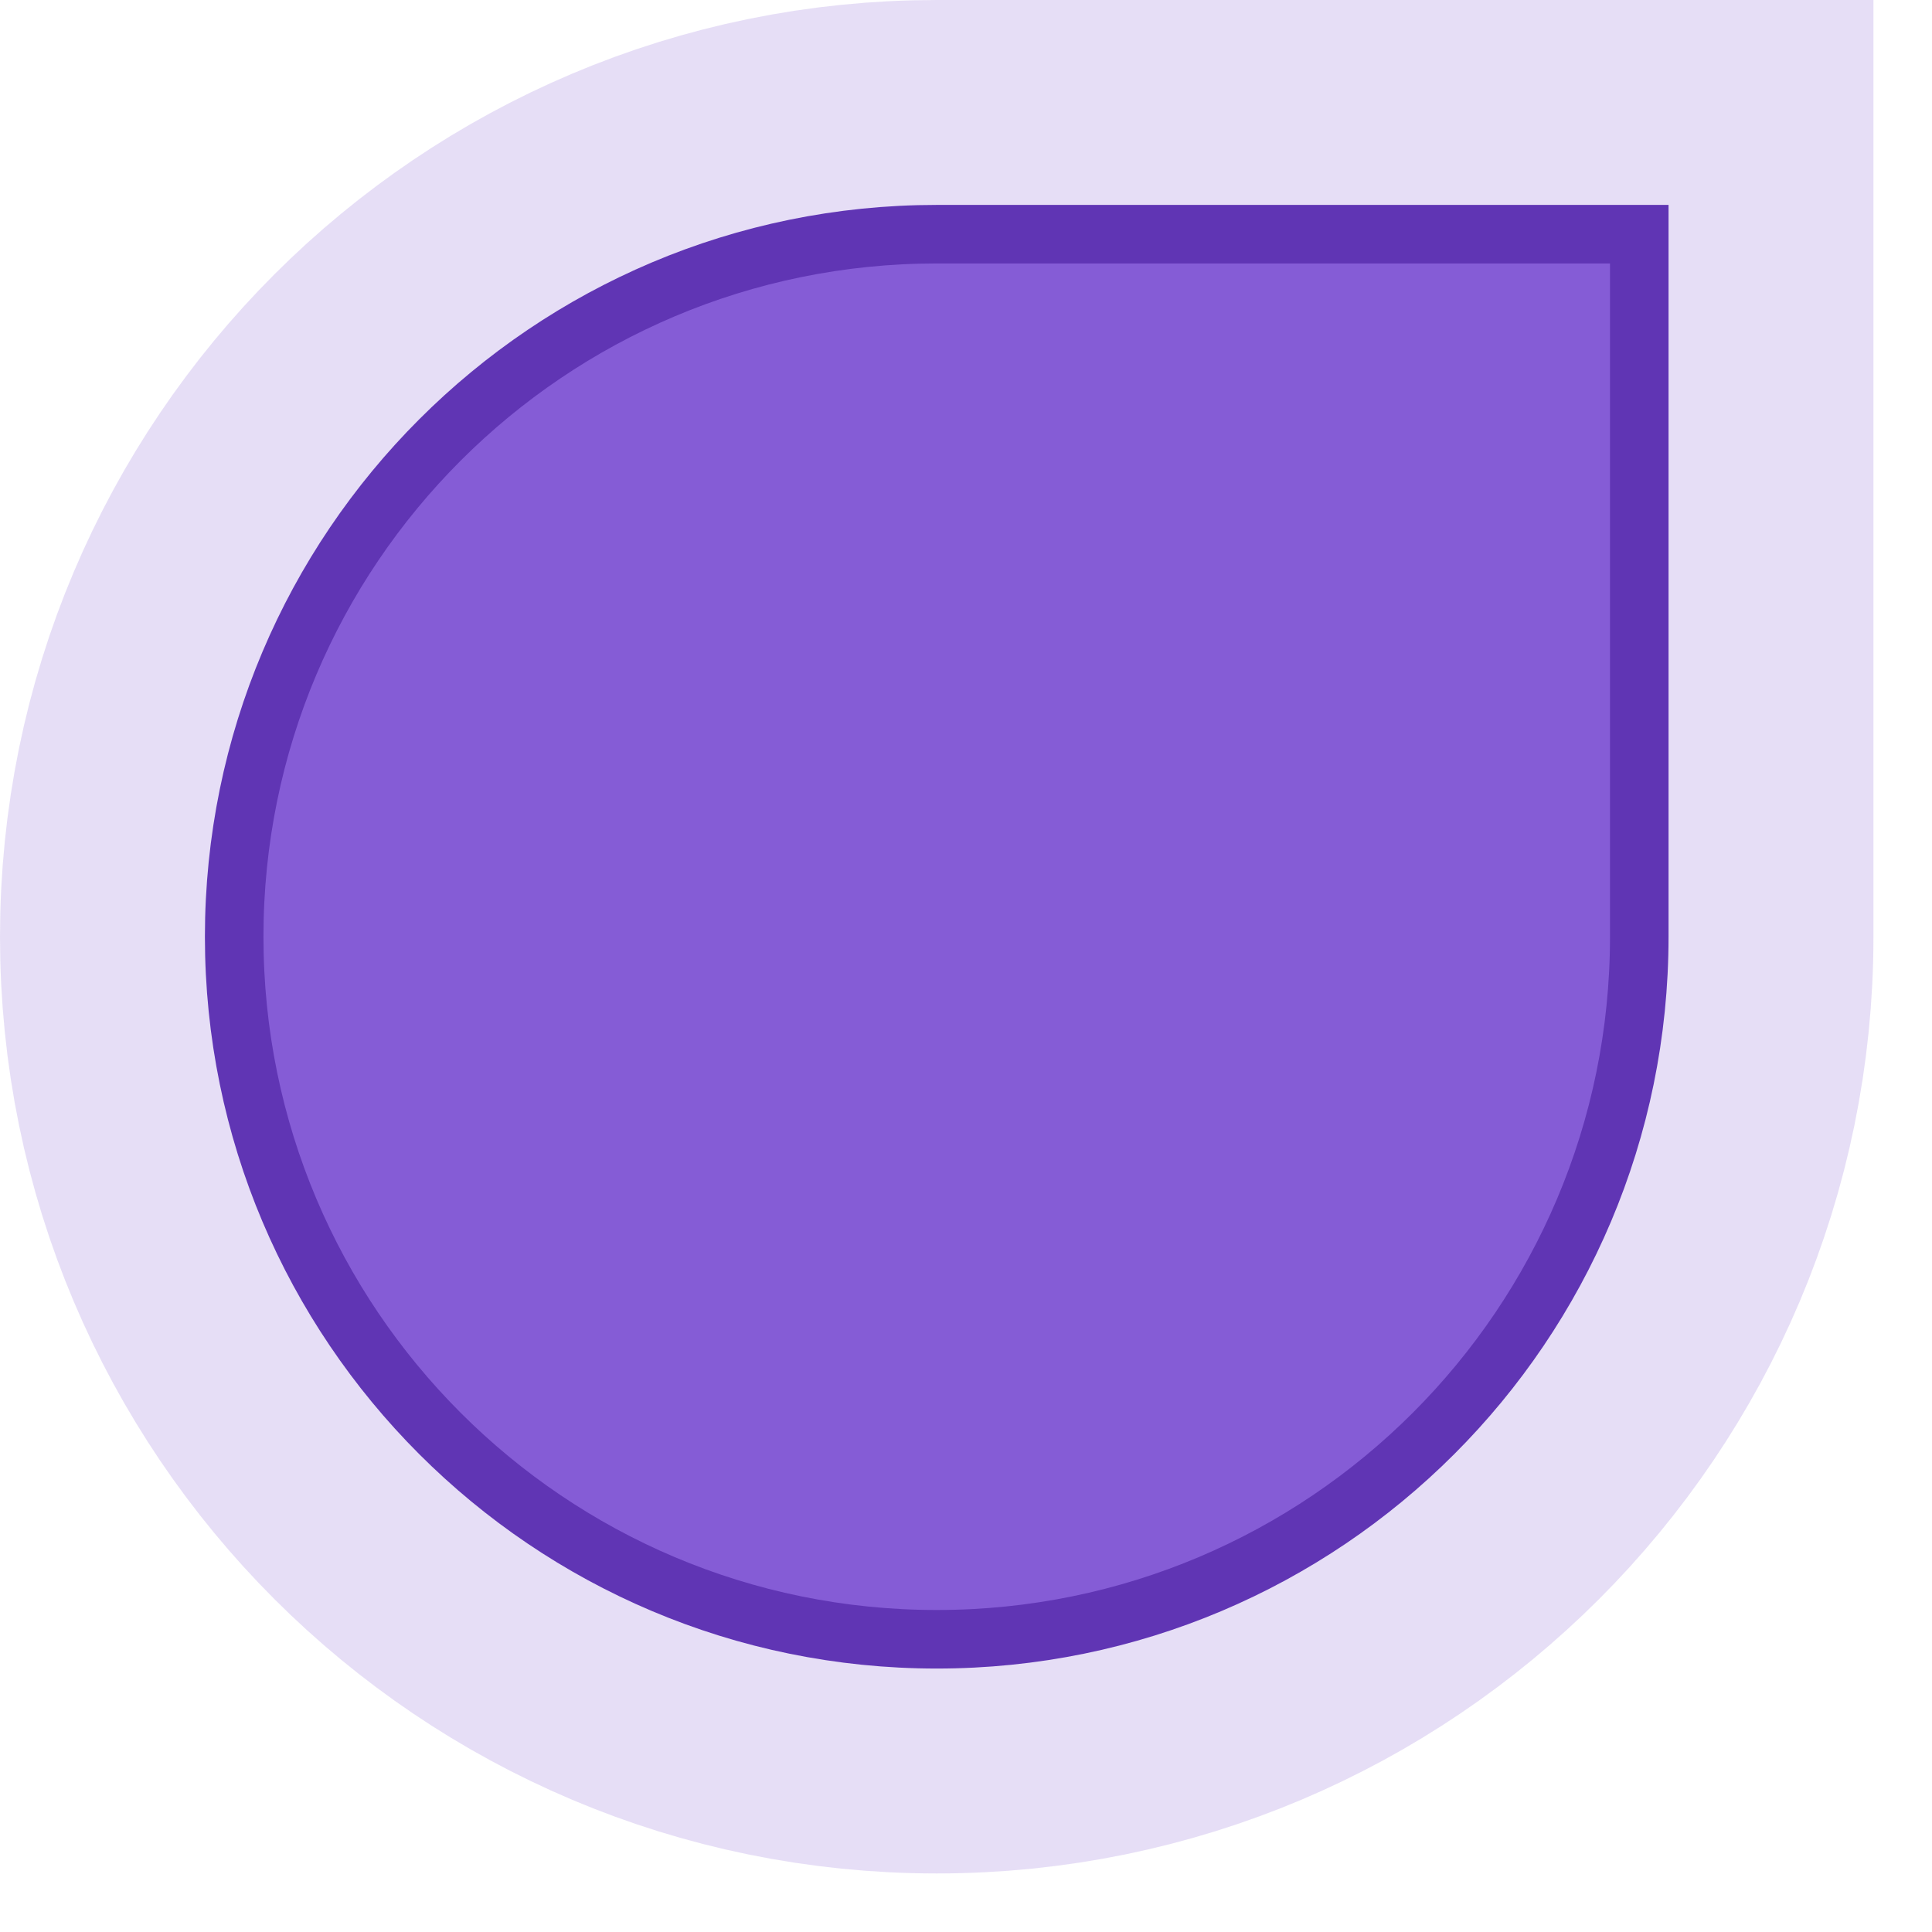
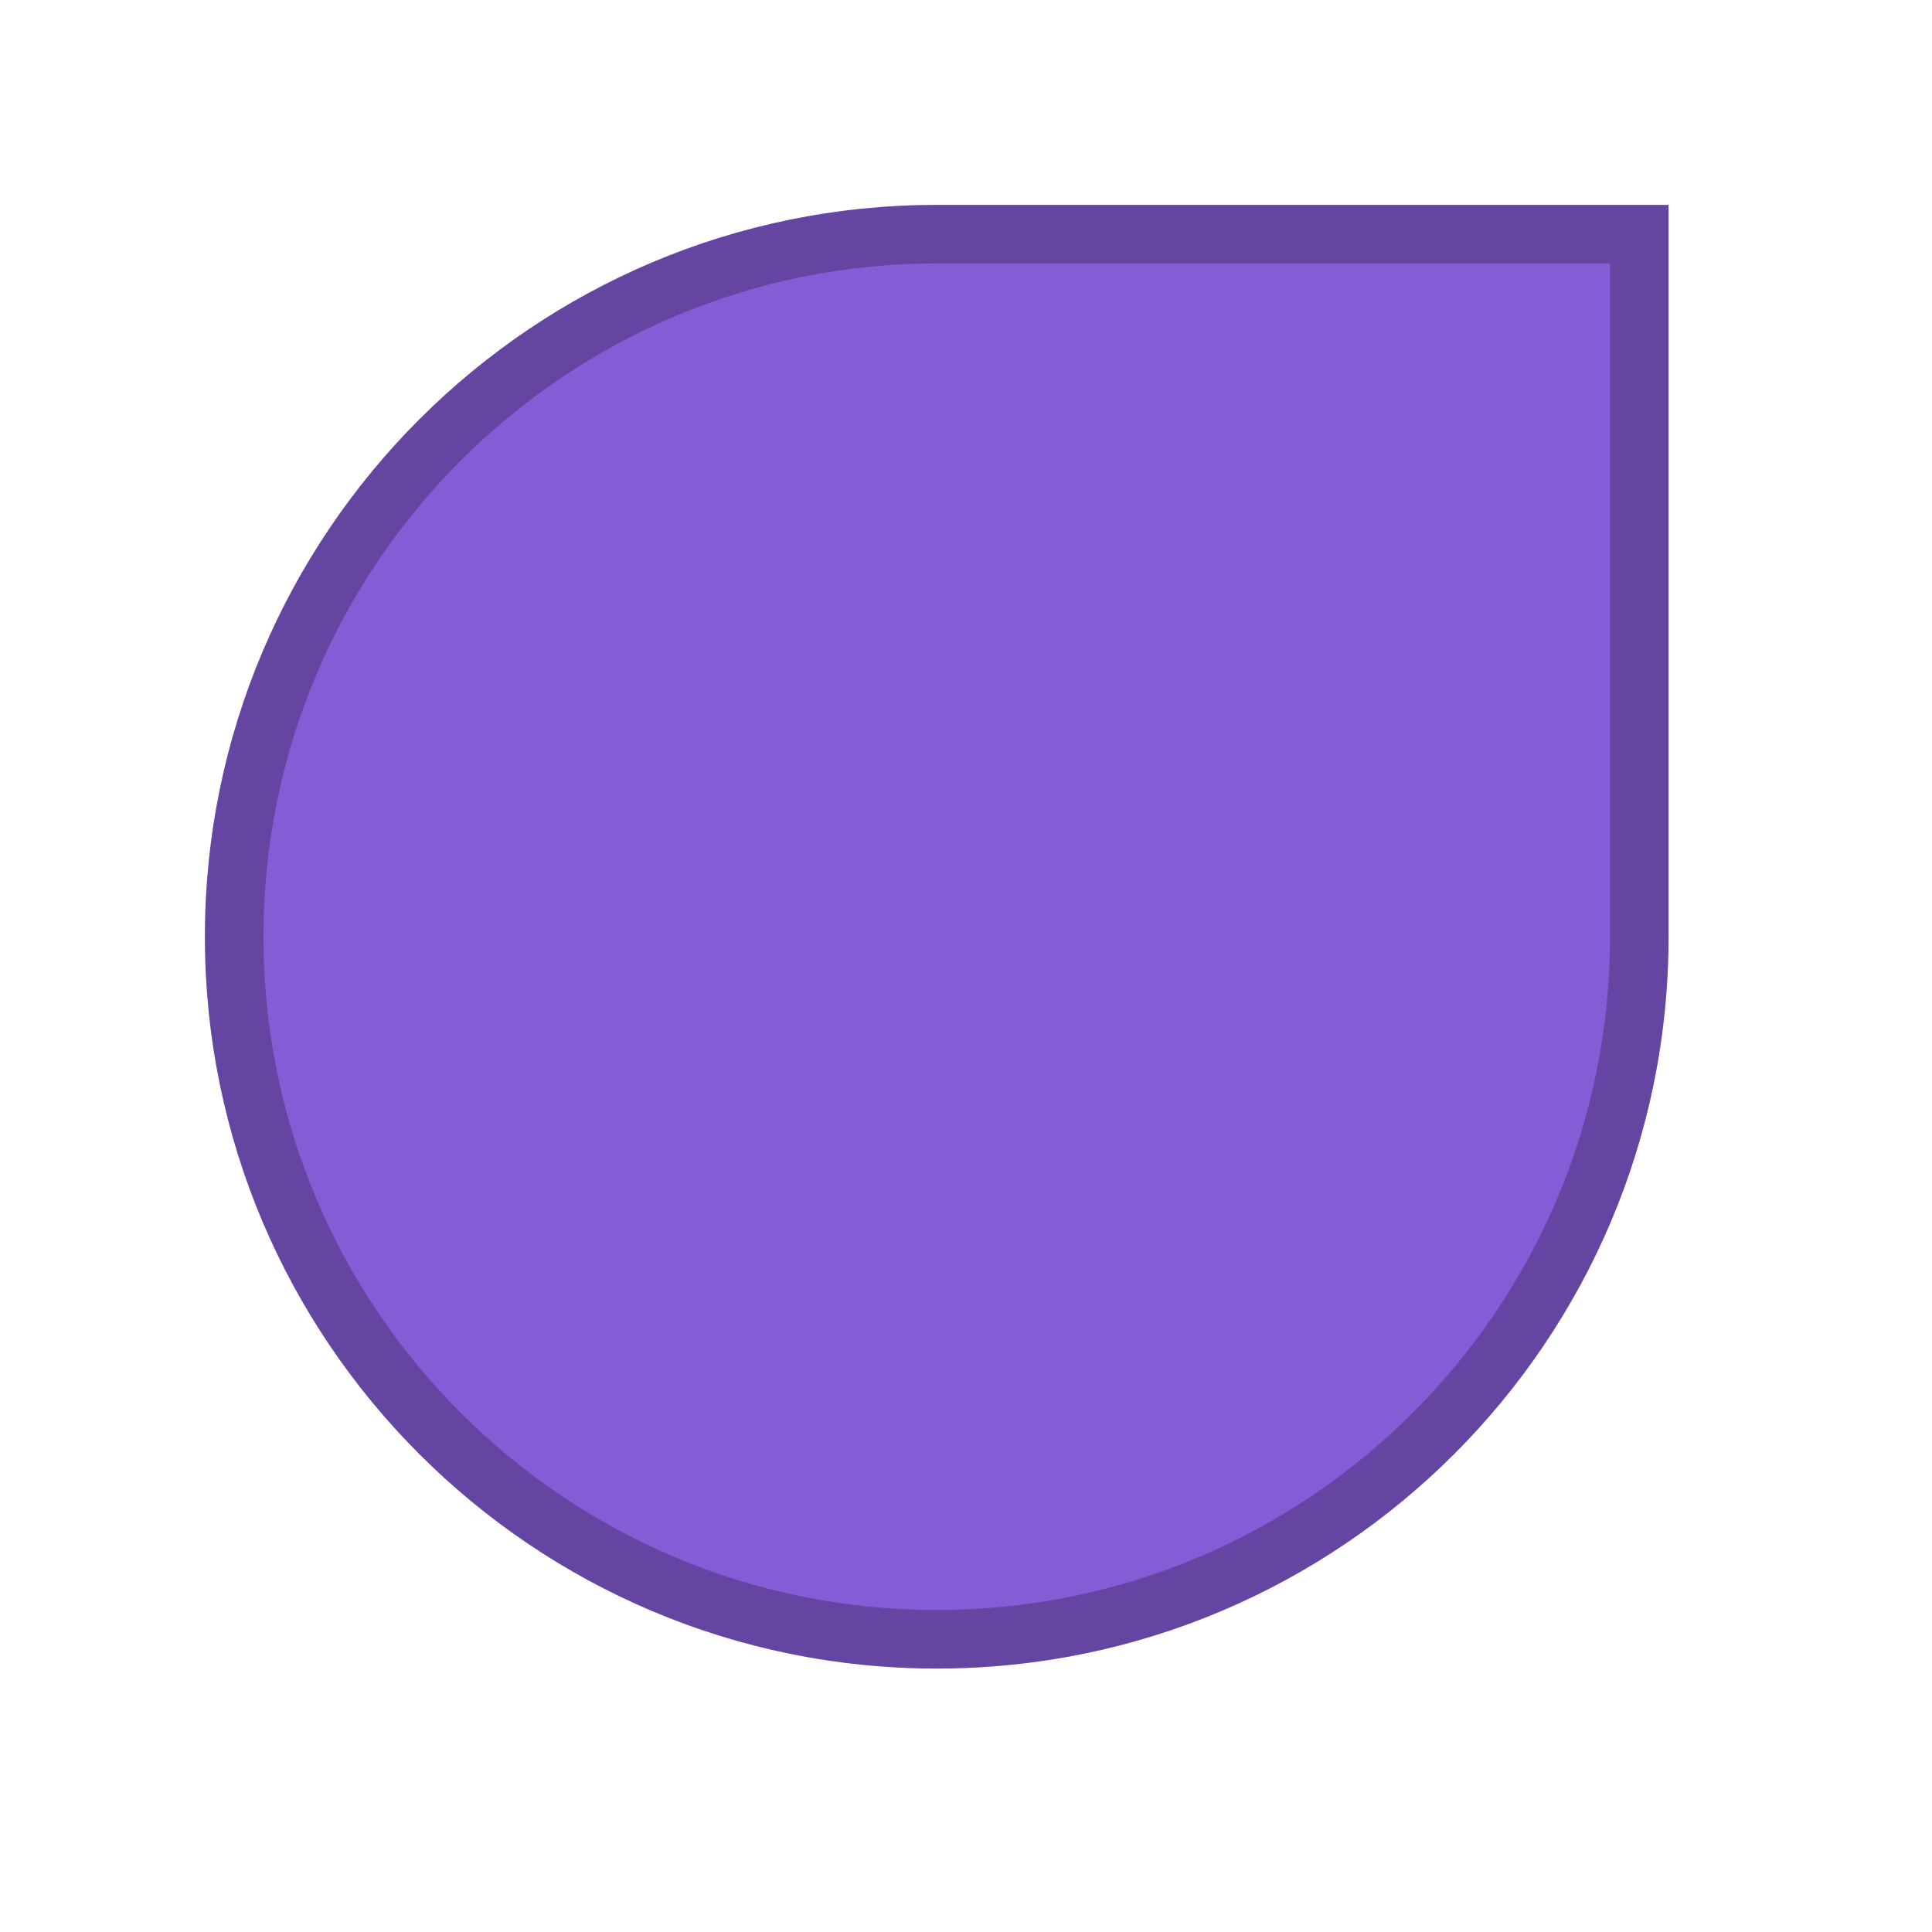
- <svg xmlns="http://www.w3.org/2000/svg" xmlns:xlink="http://www.w3.org/1999/xlink" width="34px" height="34px" viewBox="1 1 33 33" version="1.1">
+ <svg xmlns="http://www.w3.org/2000/svg" xmlns:xlink="http://www.w3.org/1999/xlink" width="34" height="34" viewBox="1 1 33 33">
  <defs>
-     <path d="M17,5 C23.627,5 29,10.373 29,17 L29,29 L17,29 C10.373,29 5,23.627 5,17 C5,10.373 10.373,5 17,5 Z" id="path-1" />
+     <path id="a" d="M17 5c6.627 0 12 5.373 12 12v12H17c-6.627 0-12-5.373-12-12S10.373 5 17 5Z" />
  </defs>
-   <g id="Bottom-Left-Handle" stroke="none" stroke-width="1" fill="none" fill-rule="evenodd">
-     <g id="Bottom-Left" transform="translate(17, 17) scale(1, -1) translate(-17, -17) ">
-       <use stroke="#855CD633" stroke-width="8" xlink:href="#path-1" />
-       <use fill="black" fill-opacity="1" filter="url(#filter-2)" xlink:href="#path-1" />
-       <use stroke="#6035b4" stroke-width="1" fill="#855CD6" fill-rule="evenodd" xlink:href="#path-1" />
-     </g>
-   </g>
+   <path d="M17 4.5C10.102 4.5 4.5 10.102 4.5 17S10.102 29.5 17 29.5 29.5 23.898 29.5 17V4.5Z" style="color:#000;fill:#855cd6;fill-rule:evenodd;-inkscape-stroke:none" />
+   <use xlink:href="#a" stroke="#855CD633" stroke-width="8" style="fill:none;fill-rule:evenodd;stroke:none" transform="matrix(1 0 0 -1 0 34)" />
+   <use xlink:href="#a" fill="#855cd6" fill-rule="evenodd" stroke="#6035b4" style="fill:none;stroke:#000;stroke-opacity:.248" transform="matrix(1 0 0 -1 0 34)" />
</svg>
